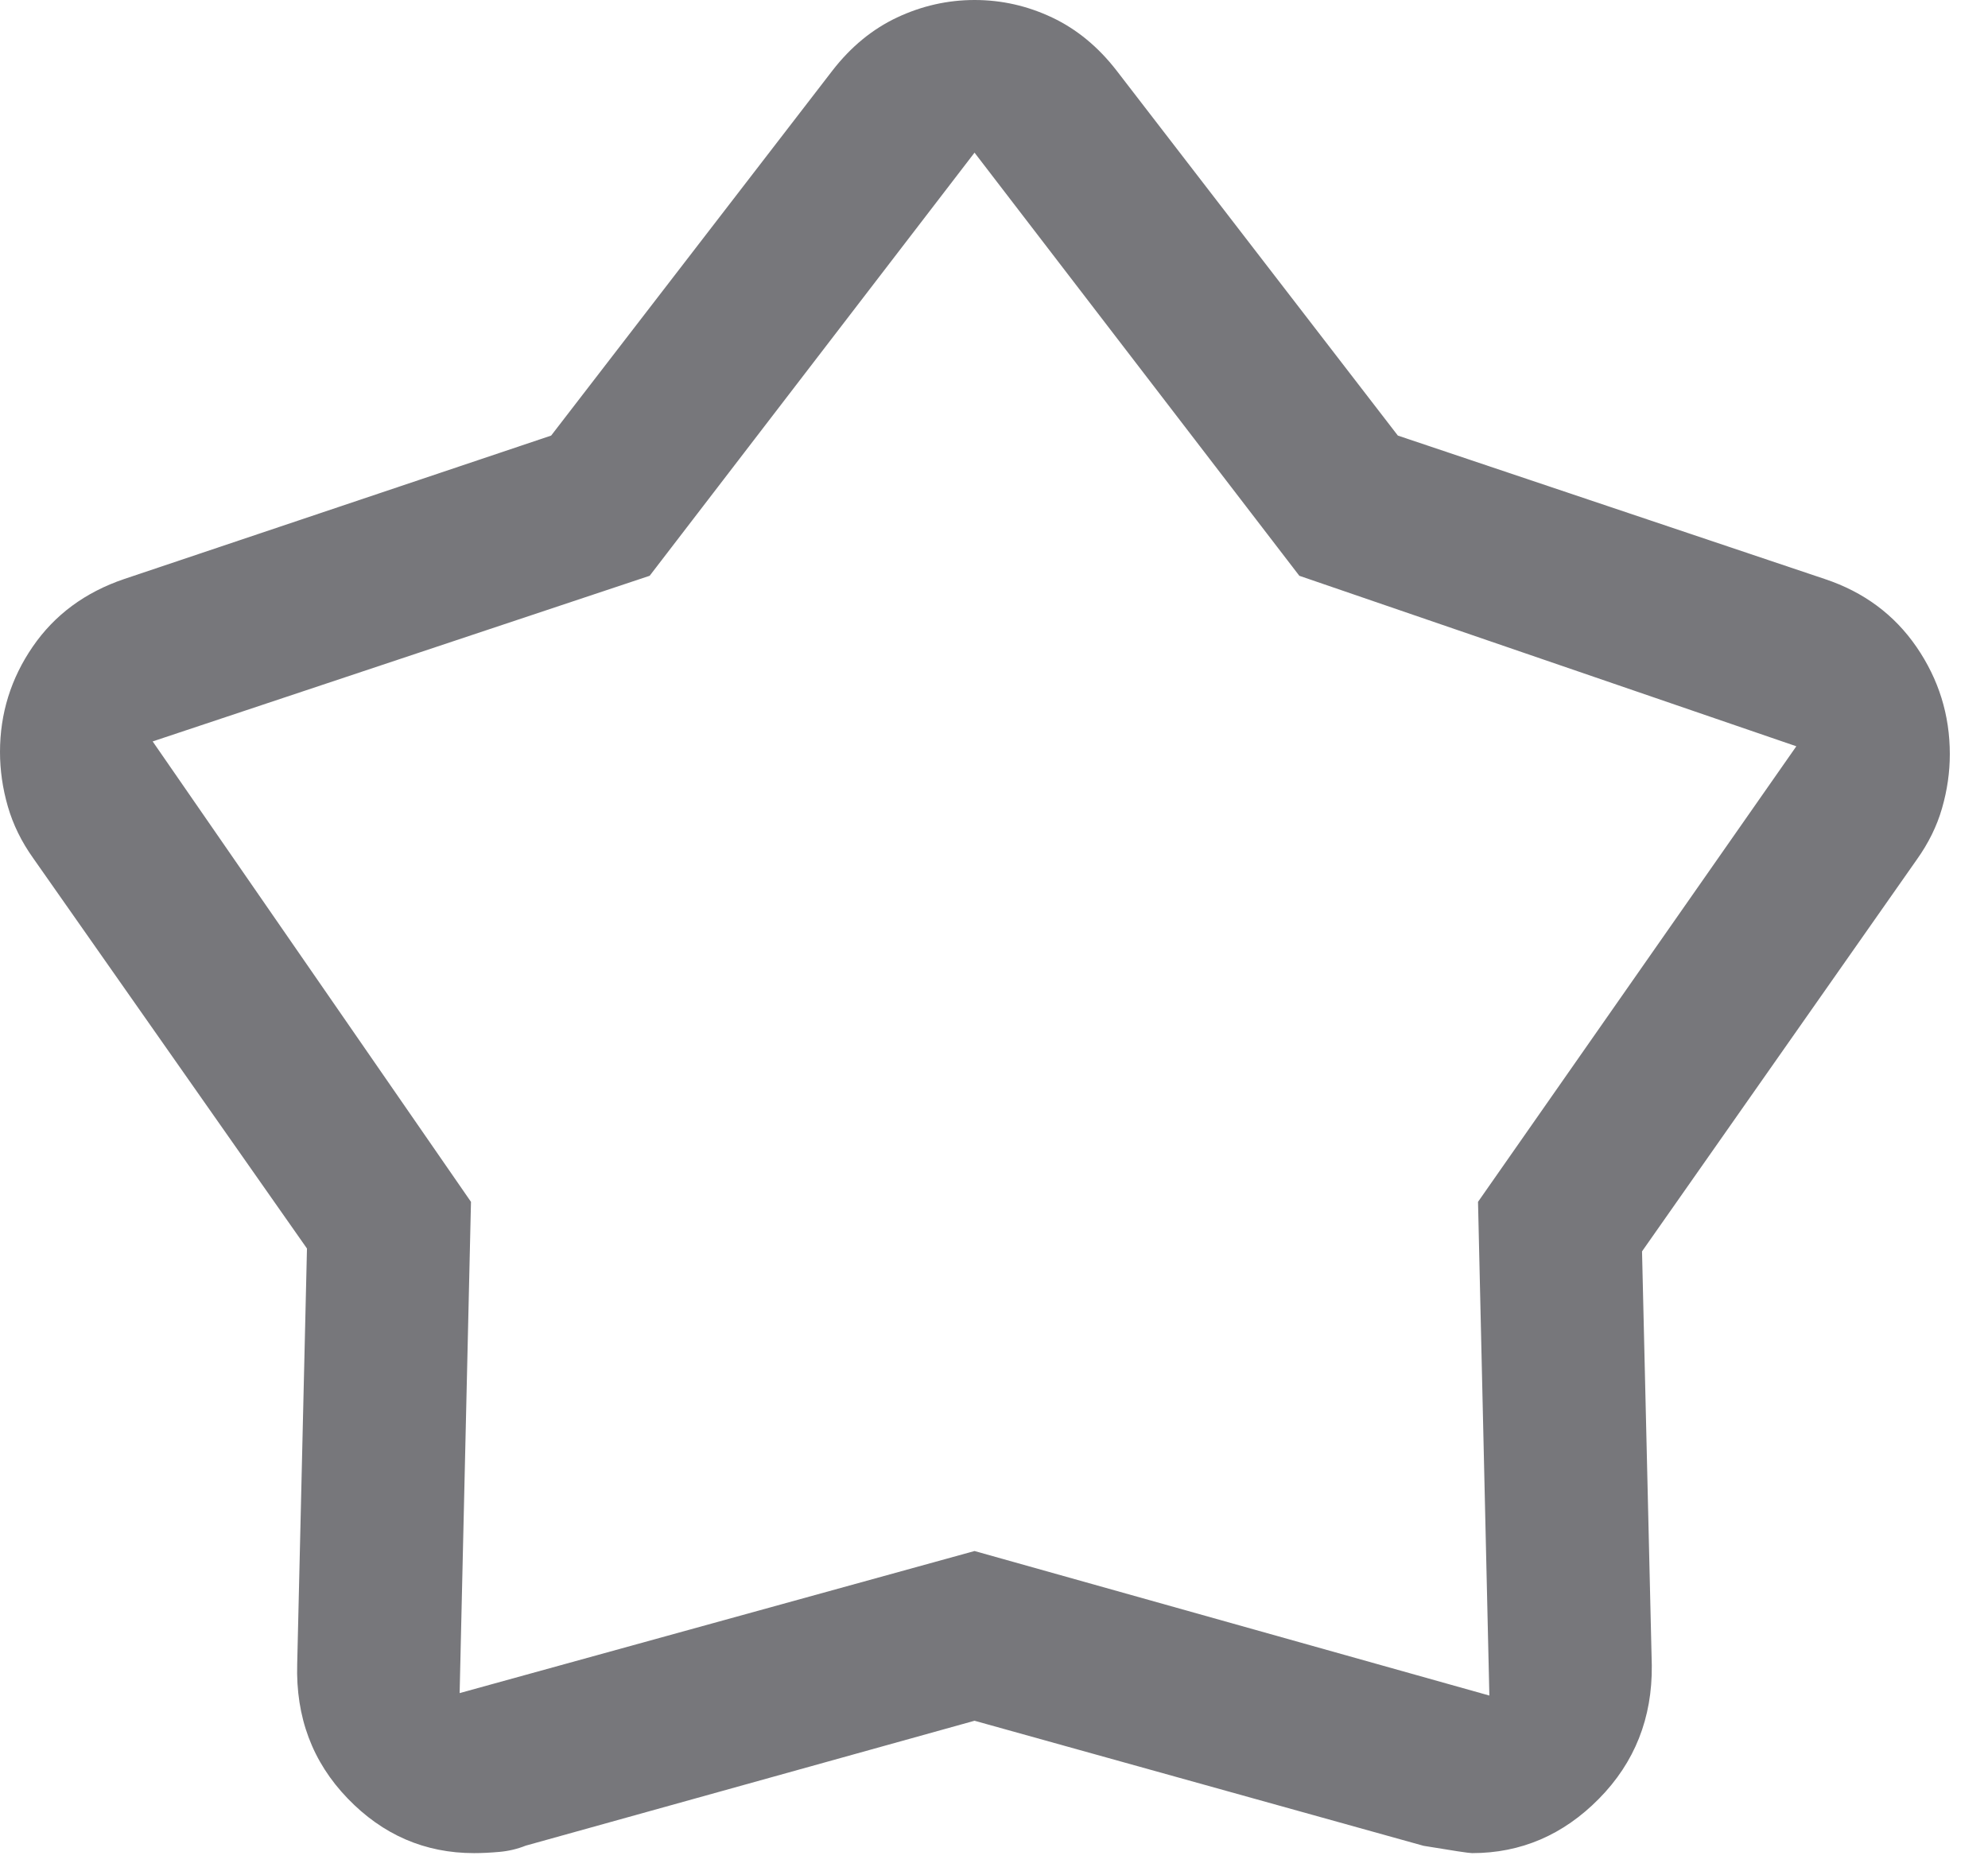
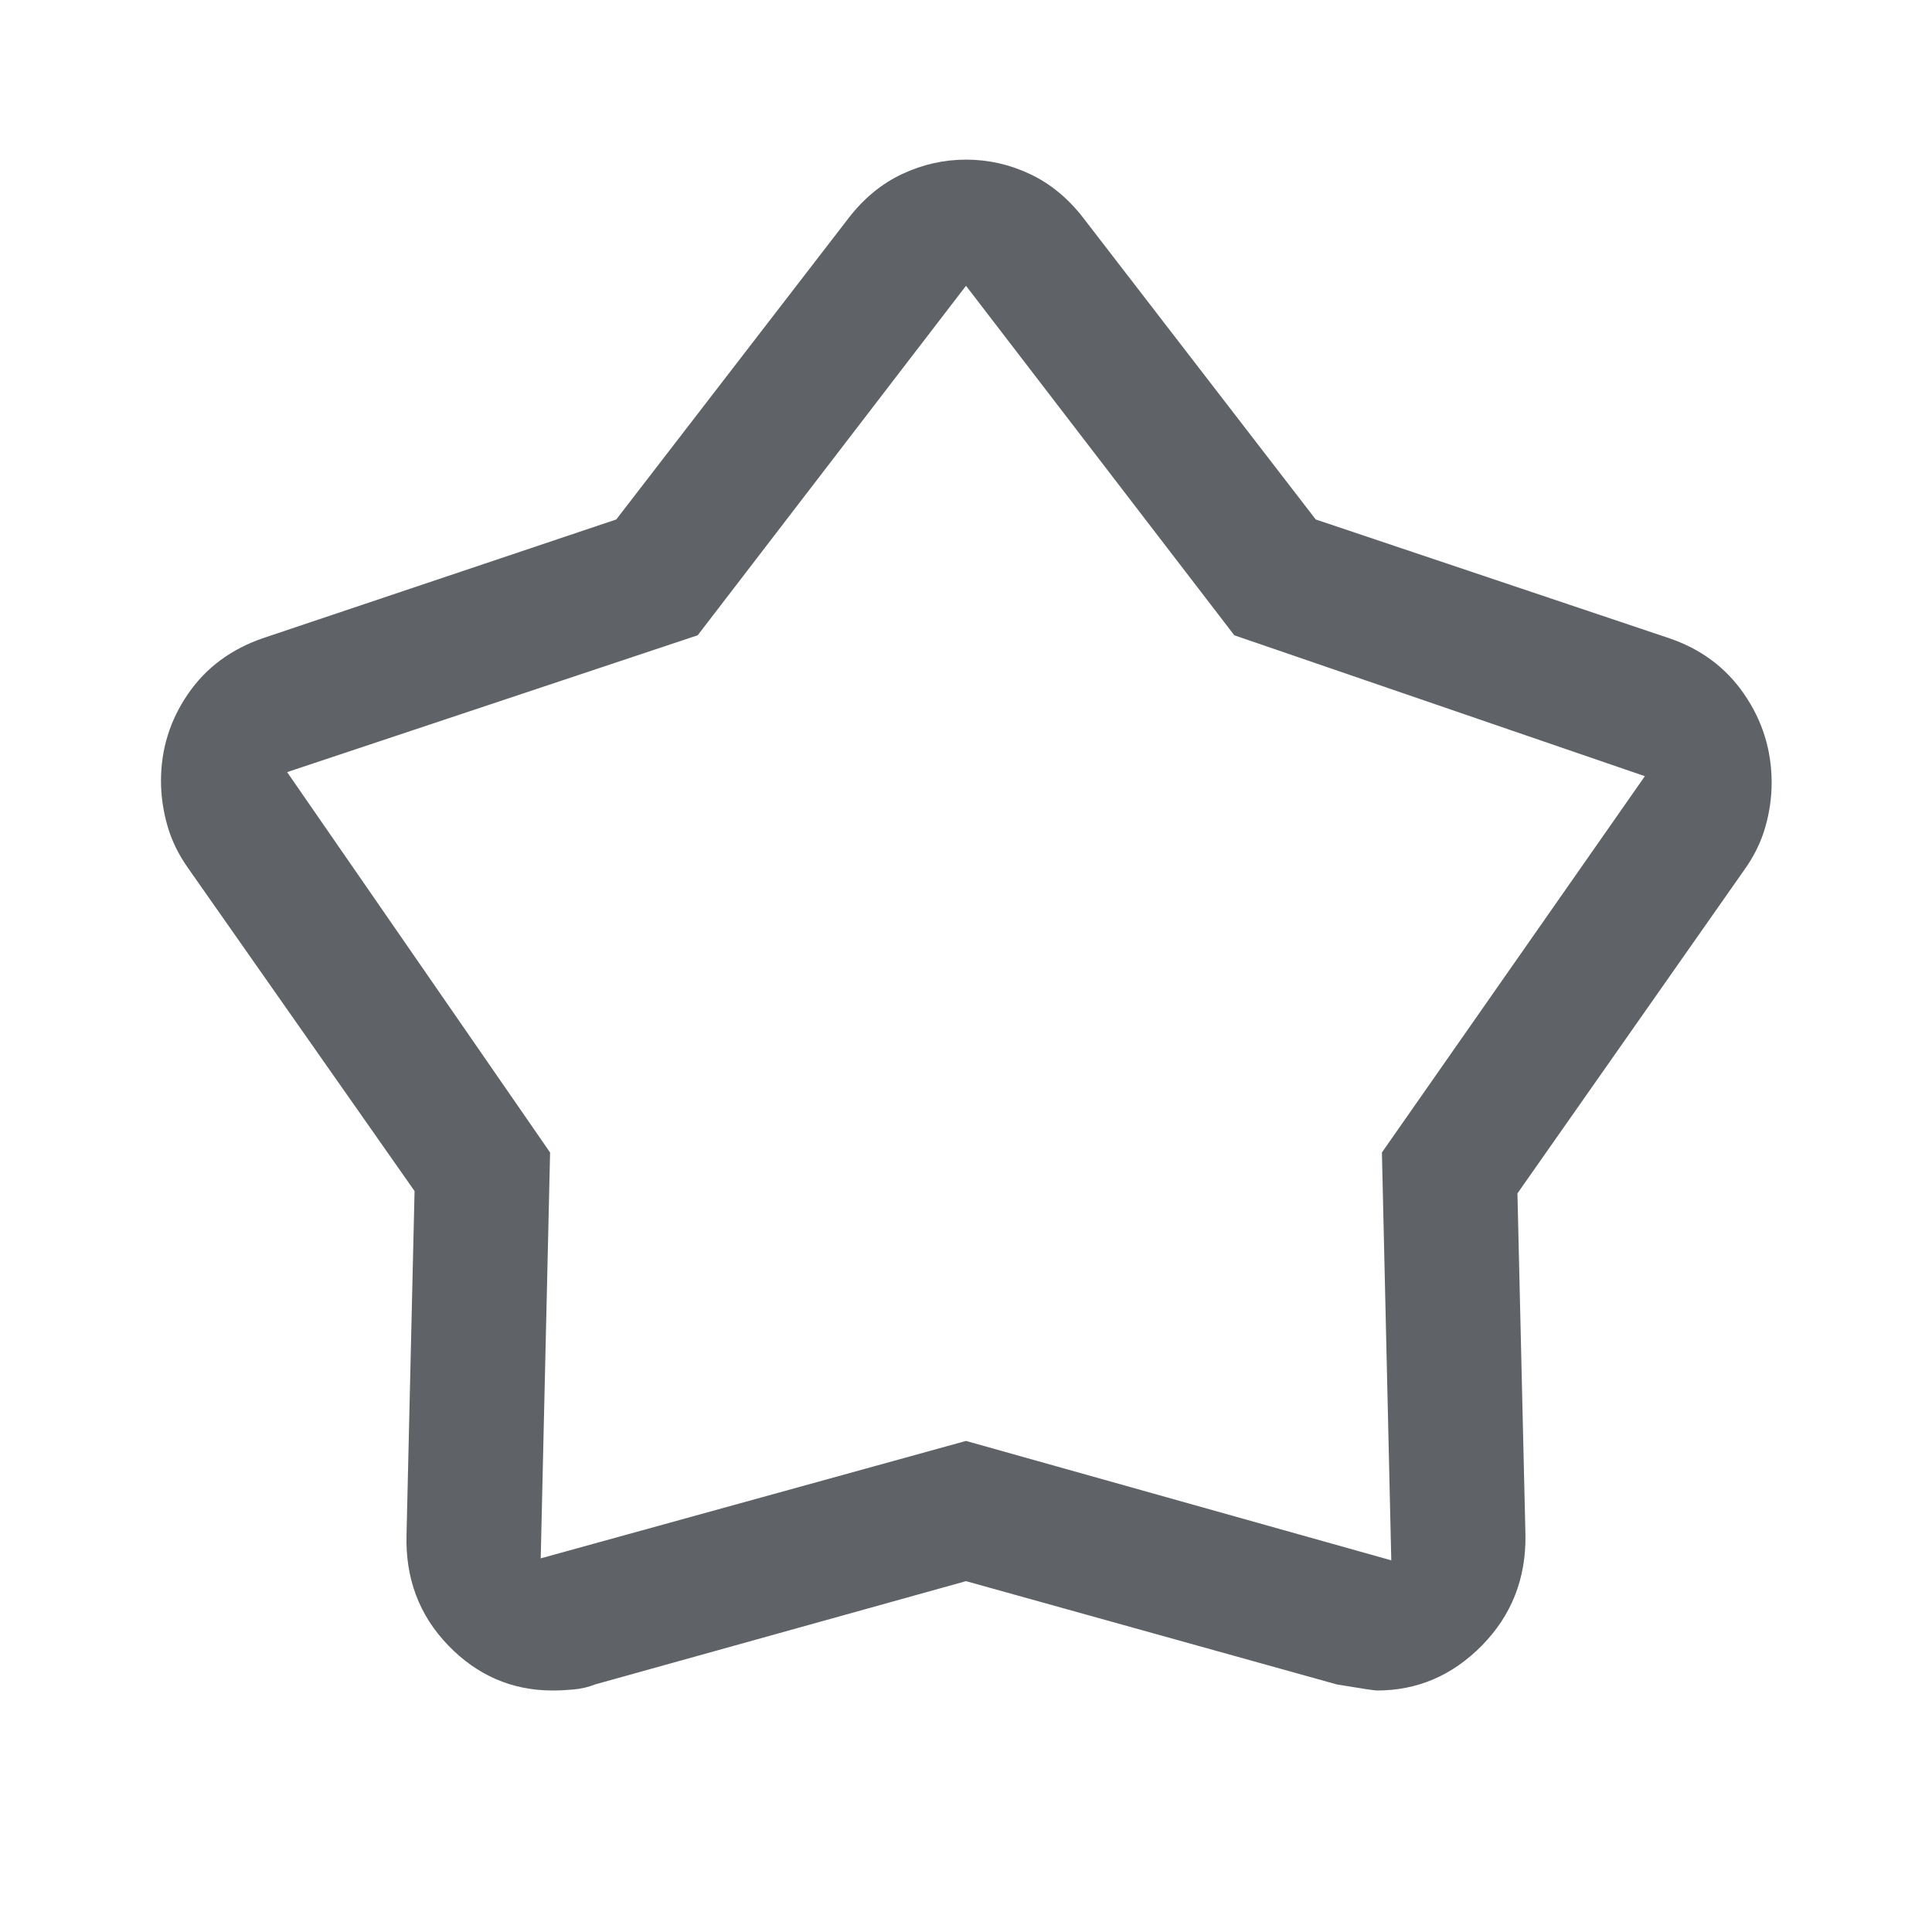
- <svg xmlns="http://www.w3.org/2000/svg" width="34" height="32" viewBox="0 0 34 32" fill="none">
-   <path d="M9.426 7.45L14.236 1.208C14.551 0.801 14.92 0.498 15.342 0.299C15.766 0.1 16.208 0 16.669 0C17.131 0 17.572 0.1 17.993 0.299C18.414 0.498 18.782 0.801 19.097 1.208L23.907 7.45L31.208 9.903C31.875 10.125 32.398 10.513 32.778 11.066C33.157 11.619 33.347 12.229 33.347 12.898C33.347 13.207 33.303 13.515 33.214 13.823C33.126 14.131 32.98 14.426 32.778 14.708L28.083 21.403L28.25 28.486C28.259 29.384 27.958 30.144 27.347 30.764C26.736 31.384 26.012 31.695 25.176 31.695C25.123 31.695 24.847 31.653 24.347 31.57L16.667 29.431L8.992 31.567C8.849 31.624 8.699 31.66 8.541 31.674C8.384 31.688 8.239 31.695 8.108 31.695C7.267 31.695 6.546 31.383 5.945 30.759C5.343 30.135 5.056 29.368 5.083 28.458L5.25 21.354L0.57 14.681C0.367 14.397 0.222 14.1 0.133 13.79C0.044 13.481 0 13.171 0 12.861C0 12.204 0.187 11.603 0.56 11.06C0.934 10.516 1.455 10.13 2.125 9.903L9.426 7.45ZM11.111 9.848L2.611 12.681L8.055 20.556L7.861 28.958L16.667 26.528L25.472 29L25.278 20.556L30.722 12.764L22.222 9.848L16.667 2.611L11.111 9.848Z" fill="#77777B" />
+ <svg xmlns="http://www.w3.org/2000/svg" width="40" height="40" viewBox="0 0 40 40" fill="none">
+   <mask id="mask0_347_1805" style="mask-type:alpha" maskUnits="userSpaceOnUse" x="0" y="0" width="40" height="40">
+     <rect width="40" height="40" fill="#D9D9D9" />
+   </mask>
+   <g mask="url(#mask0_347_1805)">
+     <path d="M12.759 10.755L17.57 4.514C17.884 4.107 18.253 3.803 18.676 3.604C19.099 3.405 19.541 3.305 20.003 3.305C20.464 3.305 20.905 3.405 21.326 3.604C21.748 3.803 22.116 4.107 22.43 4.514L27.241 10.755L34.542 13.208C35.208 13.431 35.731 13.818 36.111 14.371C36.491 14.924 36.68 15.535 36.68 16.204C36.68 16.512 36.636 16.821 36.547 17.129C36.459 17.436 36.314 17.732 36.111 18.014L31.417 24.708L31.583 31.792C31.593 32.69 31.291 33.449 30.68 34.07C30.069 34.69 29.346 35 28.509 35C28.457 35 28.18 34.958 27.68 34.875L20 32.736L12.325 34.873C12.183 34.93 12.032 34.965 11.875 34.979C11.717 34.993 11.573 35 11.441 35C10.601 35 9.88 34.688 9.278 34.064C8.676 33.44 8.389 32.673 8.417 31.764L8.583 24.66L3.903 17.986C3.7 17.702 3.555 17.406 3.466 17.096C3.378 16.786 3.333 16.476 3.333 16.167C3.333 15.509 3.52 14.909 3.894 14.365C4.267 13.821 4.789 13.436 5.458 13.208L12.759 10.755ZM14.445 13.153L5.945 15.986L11.389 23.861L11.195 32.264L20 29.833L28.805 32.305L28.611 23.861L34.055 16.07L25.555 13.153L20 5.917L14.445 13.153Z" fill="#5F6368" />
+   </g>
</svg>
